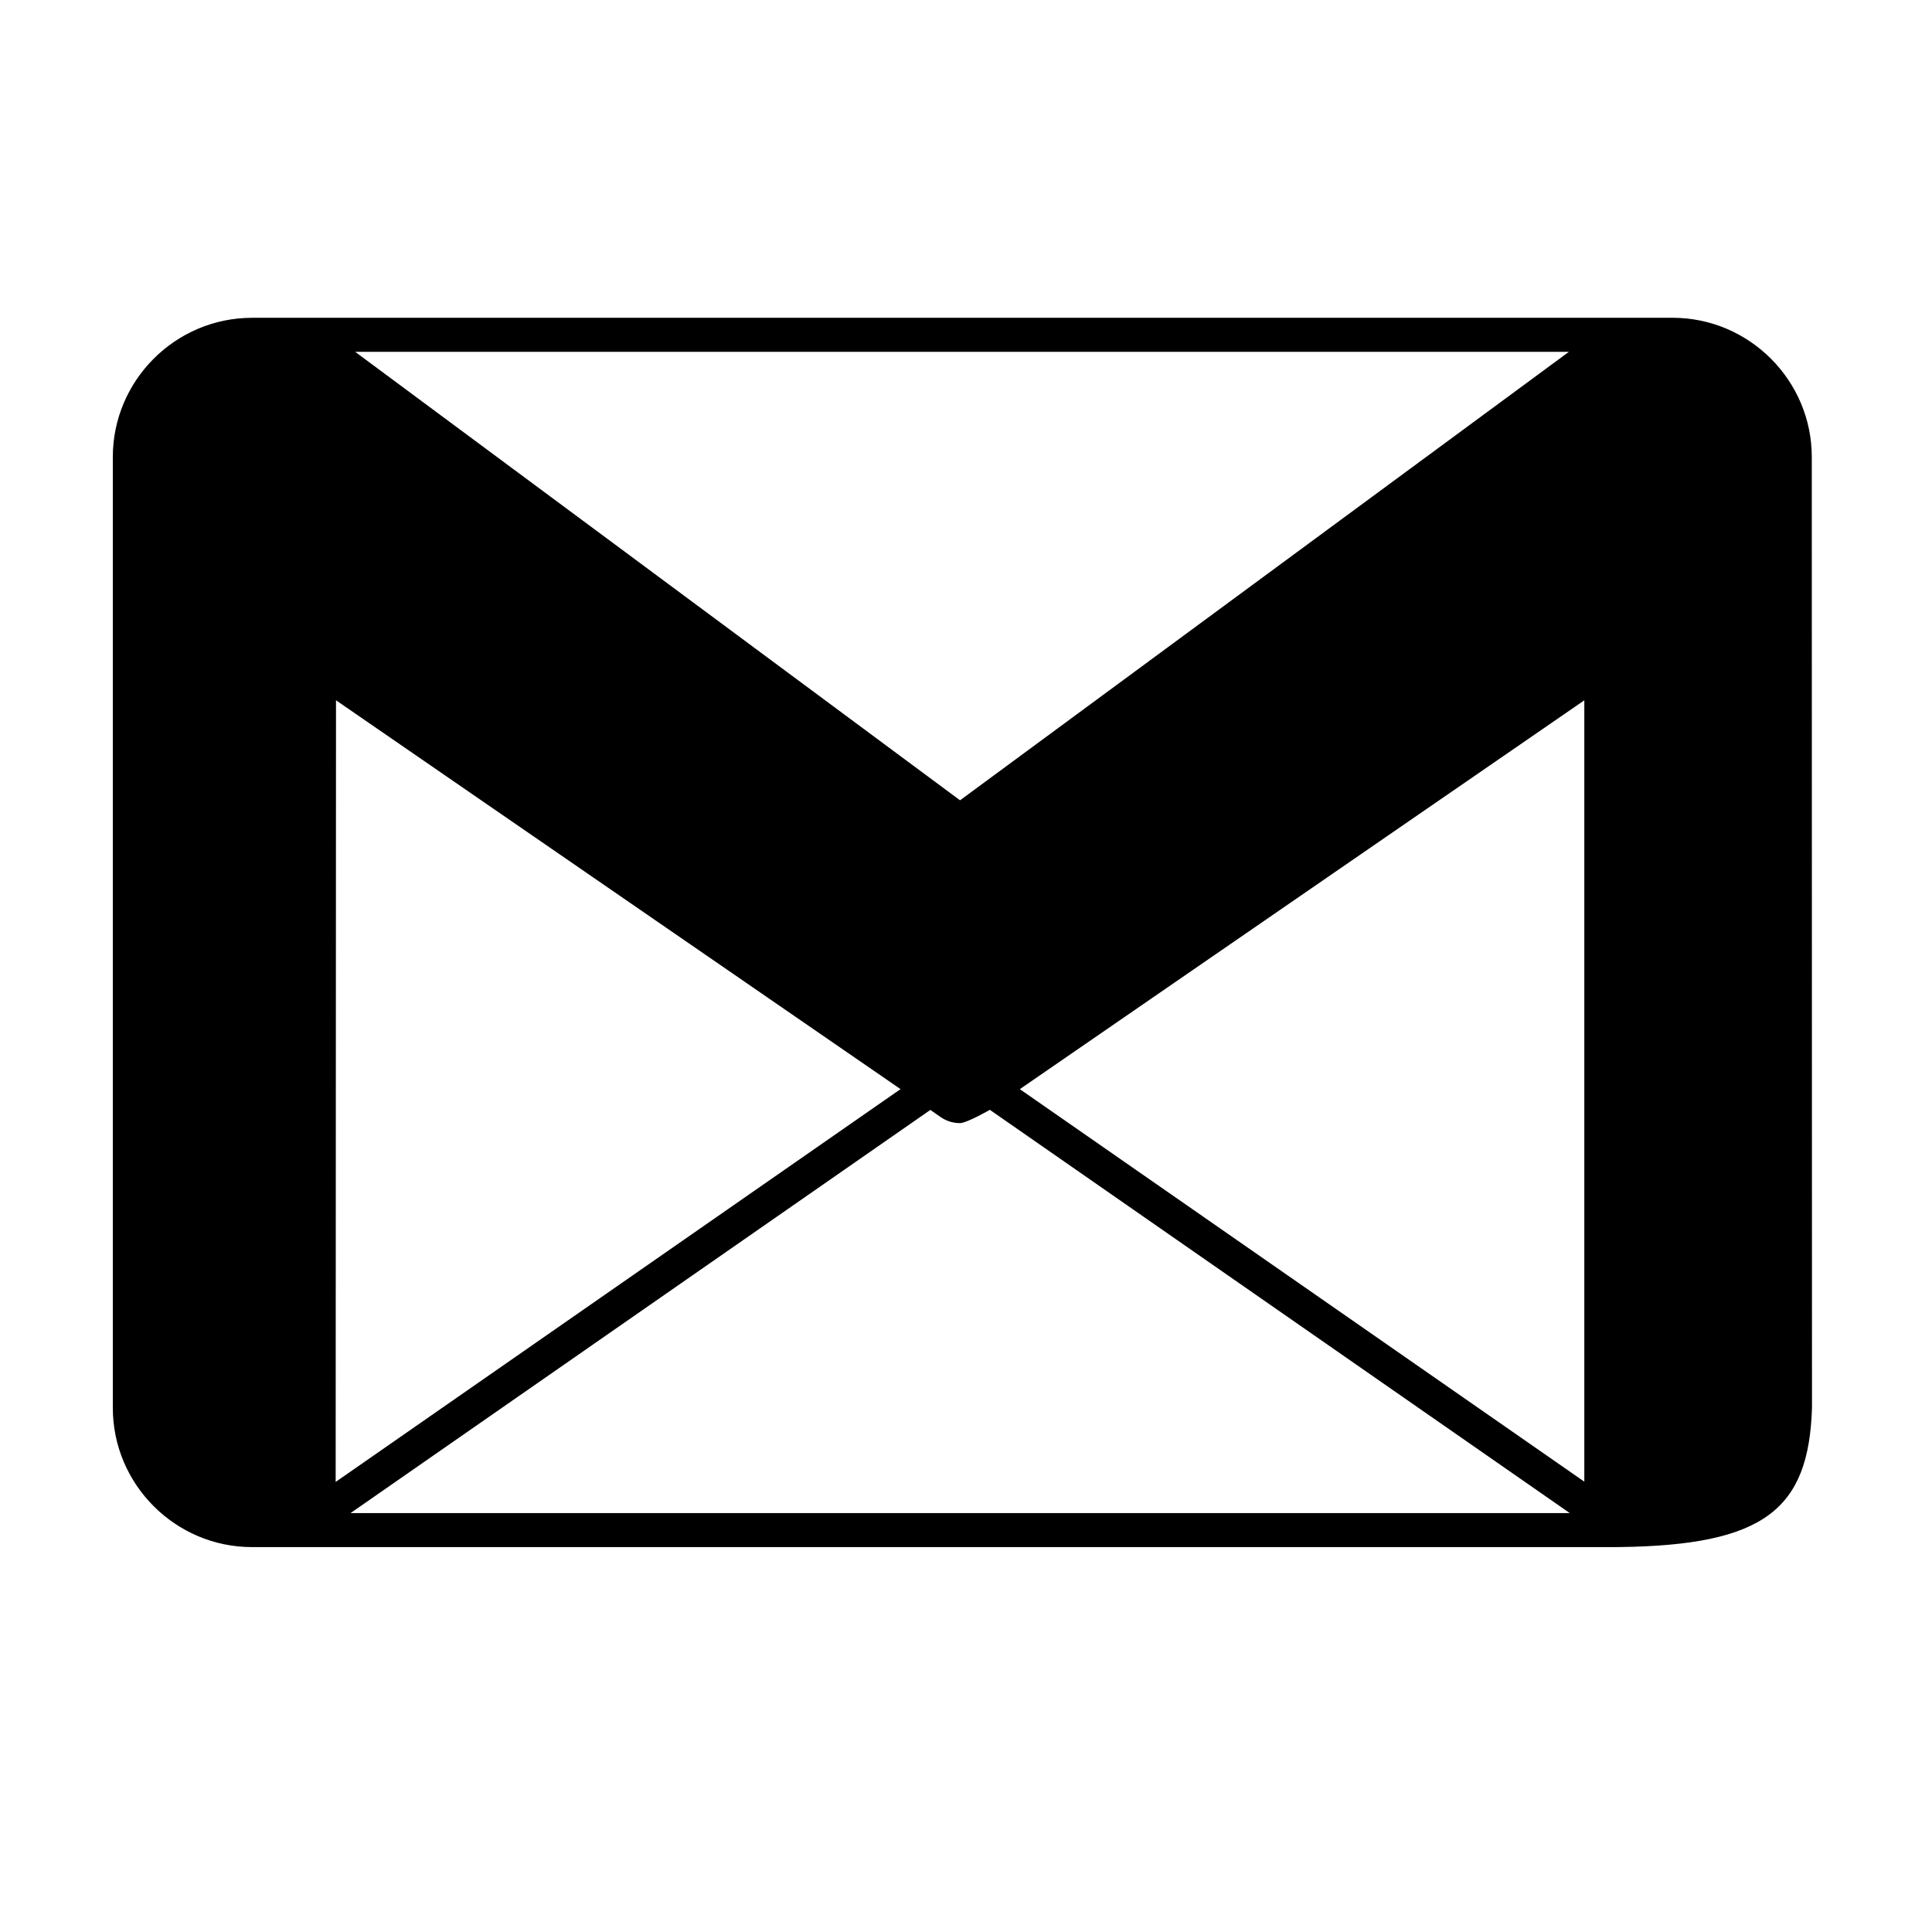
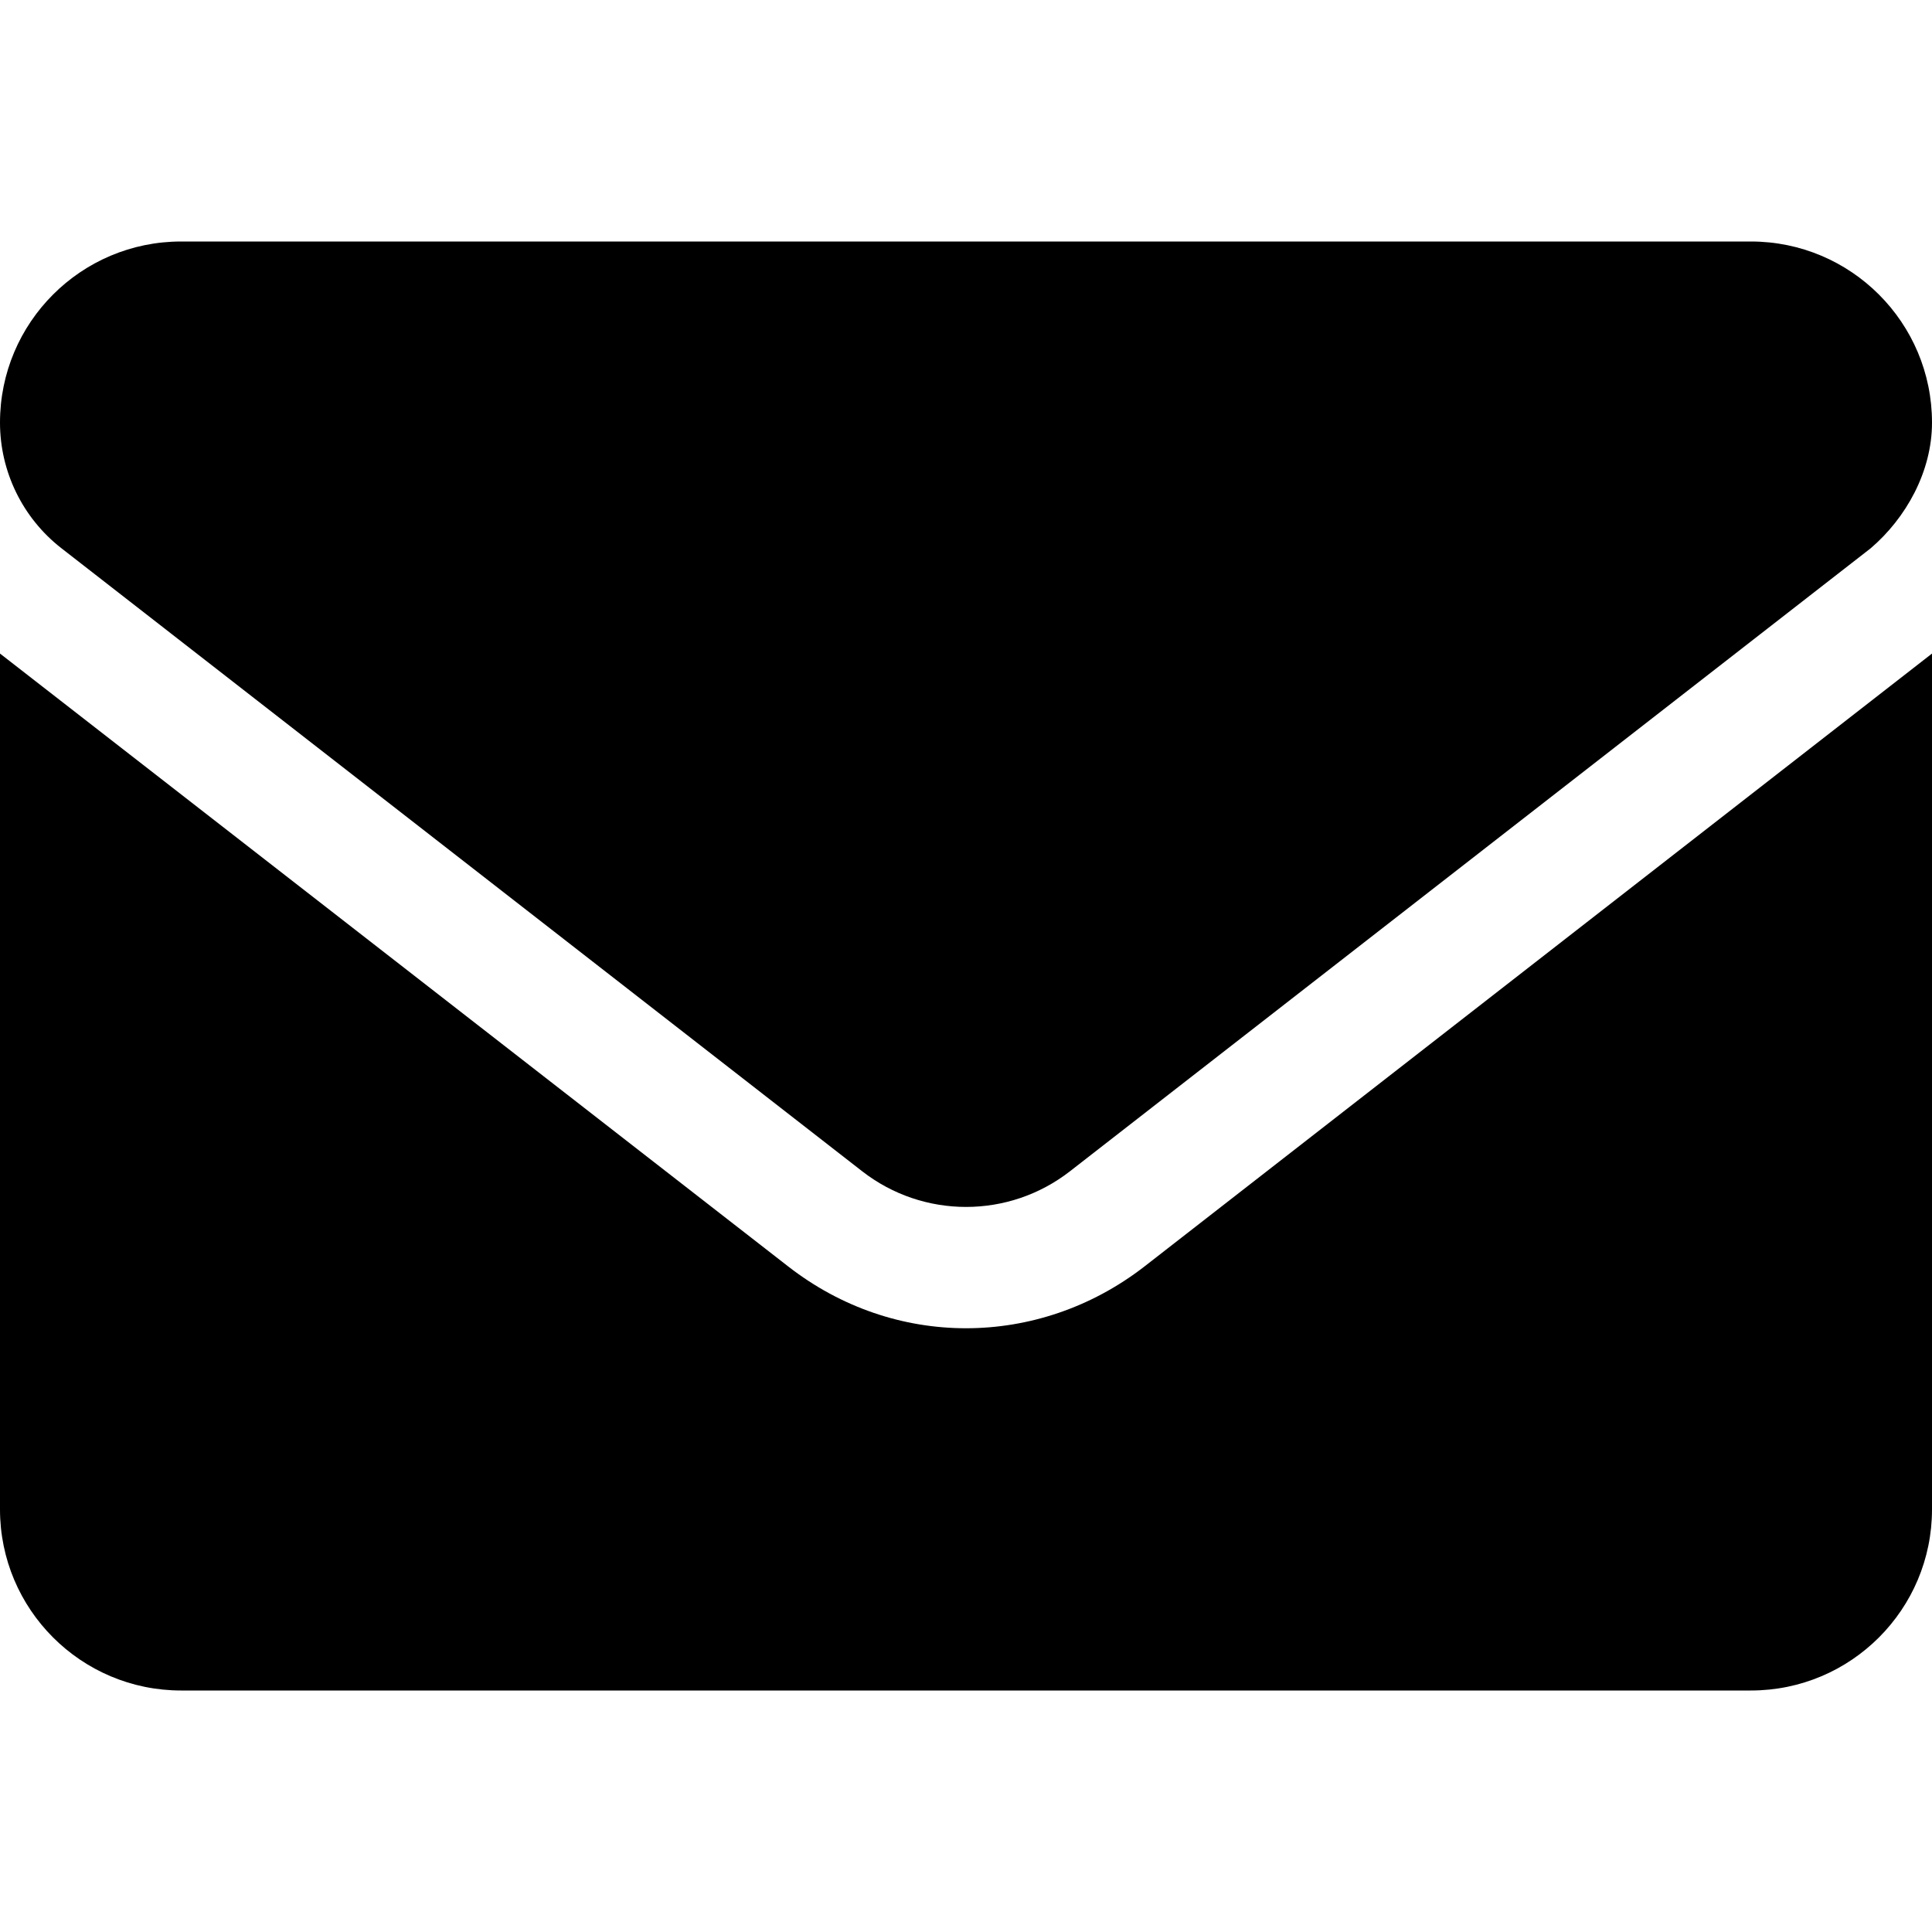
- <svg xmlns="http://www.w3.org/2000/svg" height="56.7px" id="Layer_1" style="enable-background:new 0 0 56.7 56.7;" version="1.1" viewBox="0 0 56.7 56.7" width="56.7px" xml:space="preserve">
-   <path d="M53.172,14.595l0.001-0.001l-0.001,0.001v-1.184c0-2.247-1.838-4.085-4.085-4.085l-0.001,0.001l-0.002,0.002  l0.004-0.003H7.396l0.016,0.013l-0.016-0.012c-2.247,0-4.085,1.838-4.085,4.085v27.907  c0,2.247,1.838,4.085,4.085,4.085h1.454h38.658v-0.001c4.286-0.05,5.573-1.11,5.67-4.081L53.172,14.595z   M46.043,10.326L28.175,23.487L10.424,10.326H46.043z M9.861,20.552l16.551,11.4l0.017,0.011L9.851,43.491  L9.861,20.552z M10.289,44.405l17.015-11.831l0.298,0.208c0.172,0.119,0.371,0.179,0.571,0.179  c0.198,0,0.877-0.39,0.877-0.39l17.02,11.835H10.289z M46.497,43.484L29.93,31.964l9.239-6.364l7.327-5.047V43.484  z" />
+ <svg xmlns="http://www.w3.org/2000/svg" viewBox="0 0 512 512">
+   <path d="M256 352c-16.53 0-33.06-5.422-47.16-16.41L0 173.2V400C0 426.5 21.49 448 48 448h416c26.51 0 48-21.49 48-48V173.2l-208.8 162.5C289.1 346.6 272.5 352 256 352zM16.29 145.3l212.2 165.1c16.19 12.6 38.87 12.6 55.06 0l212.2-165.1C505.1 137.3 512 125 512 112C512 85.49 490.5 64 464 64h-416C21.49 64 0 85.49 0 112C0 125 6.01 137.3 16.29 145.3z" />
</svg>
